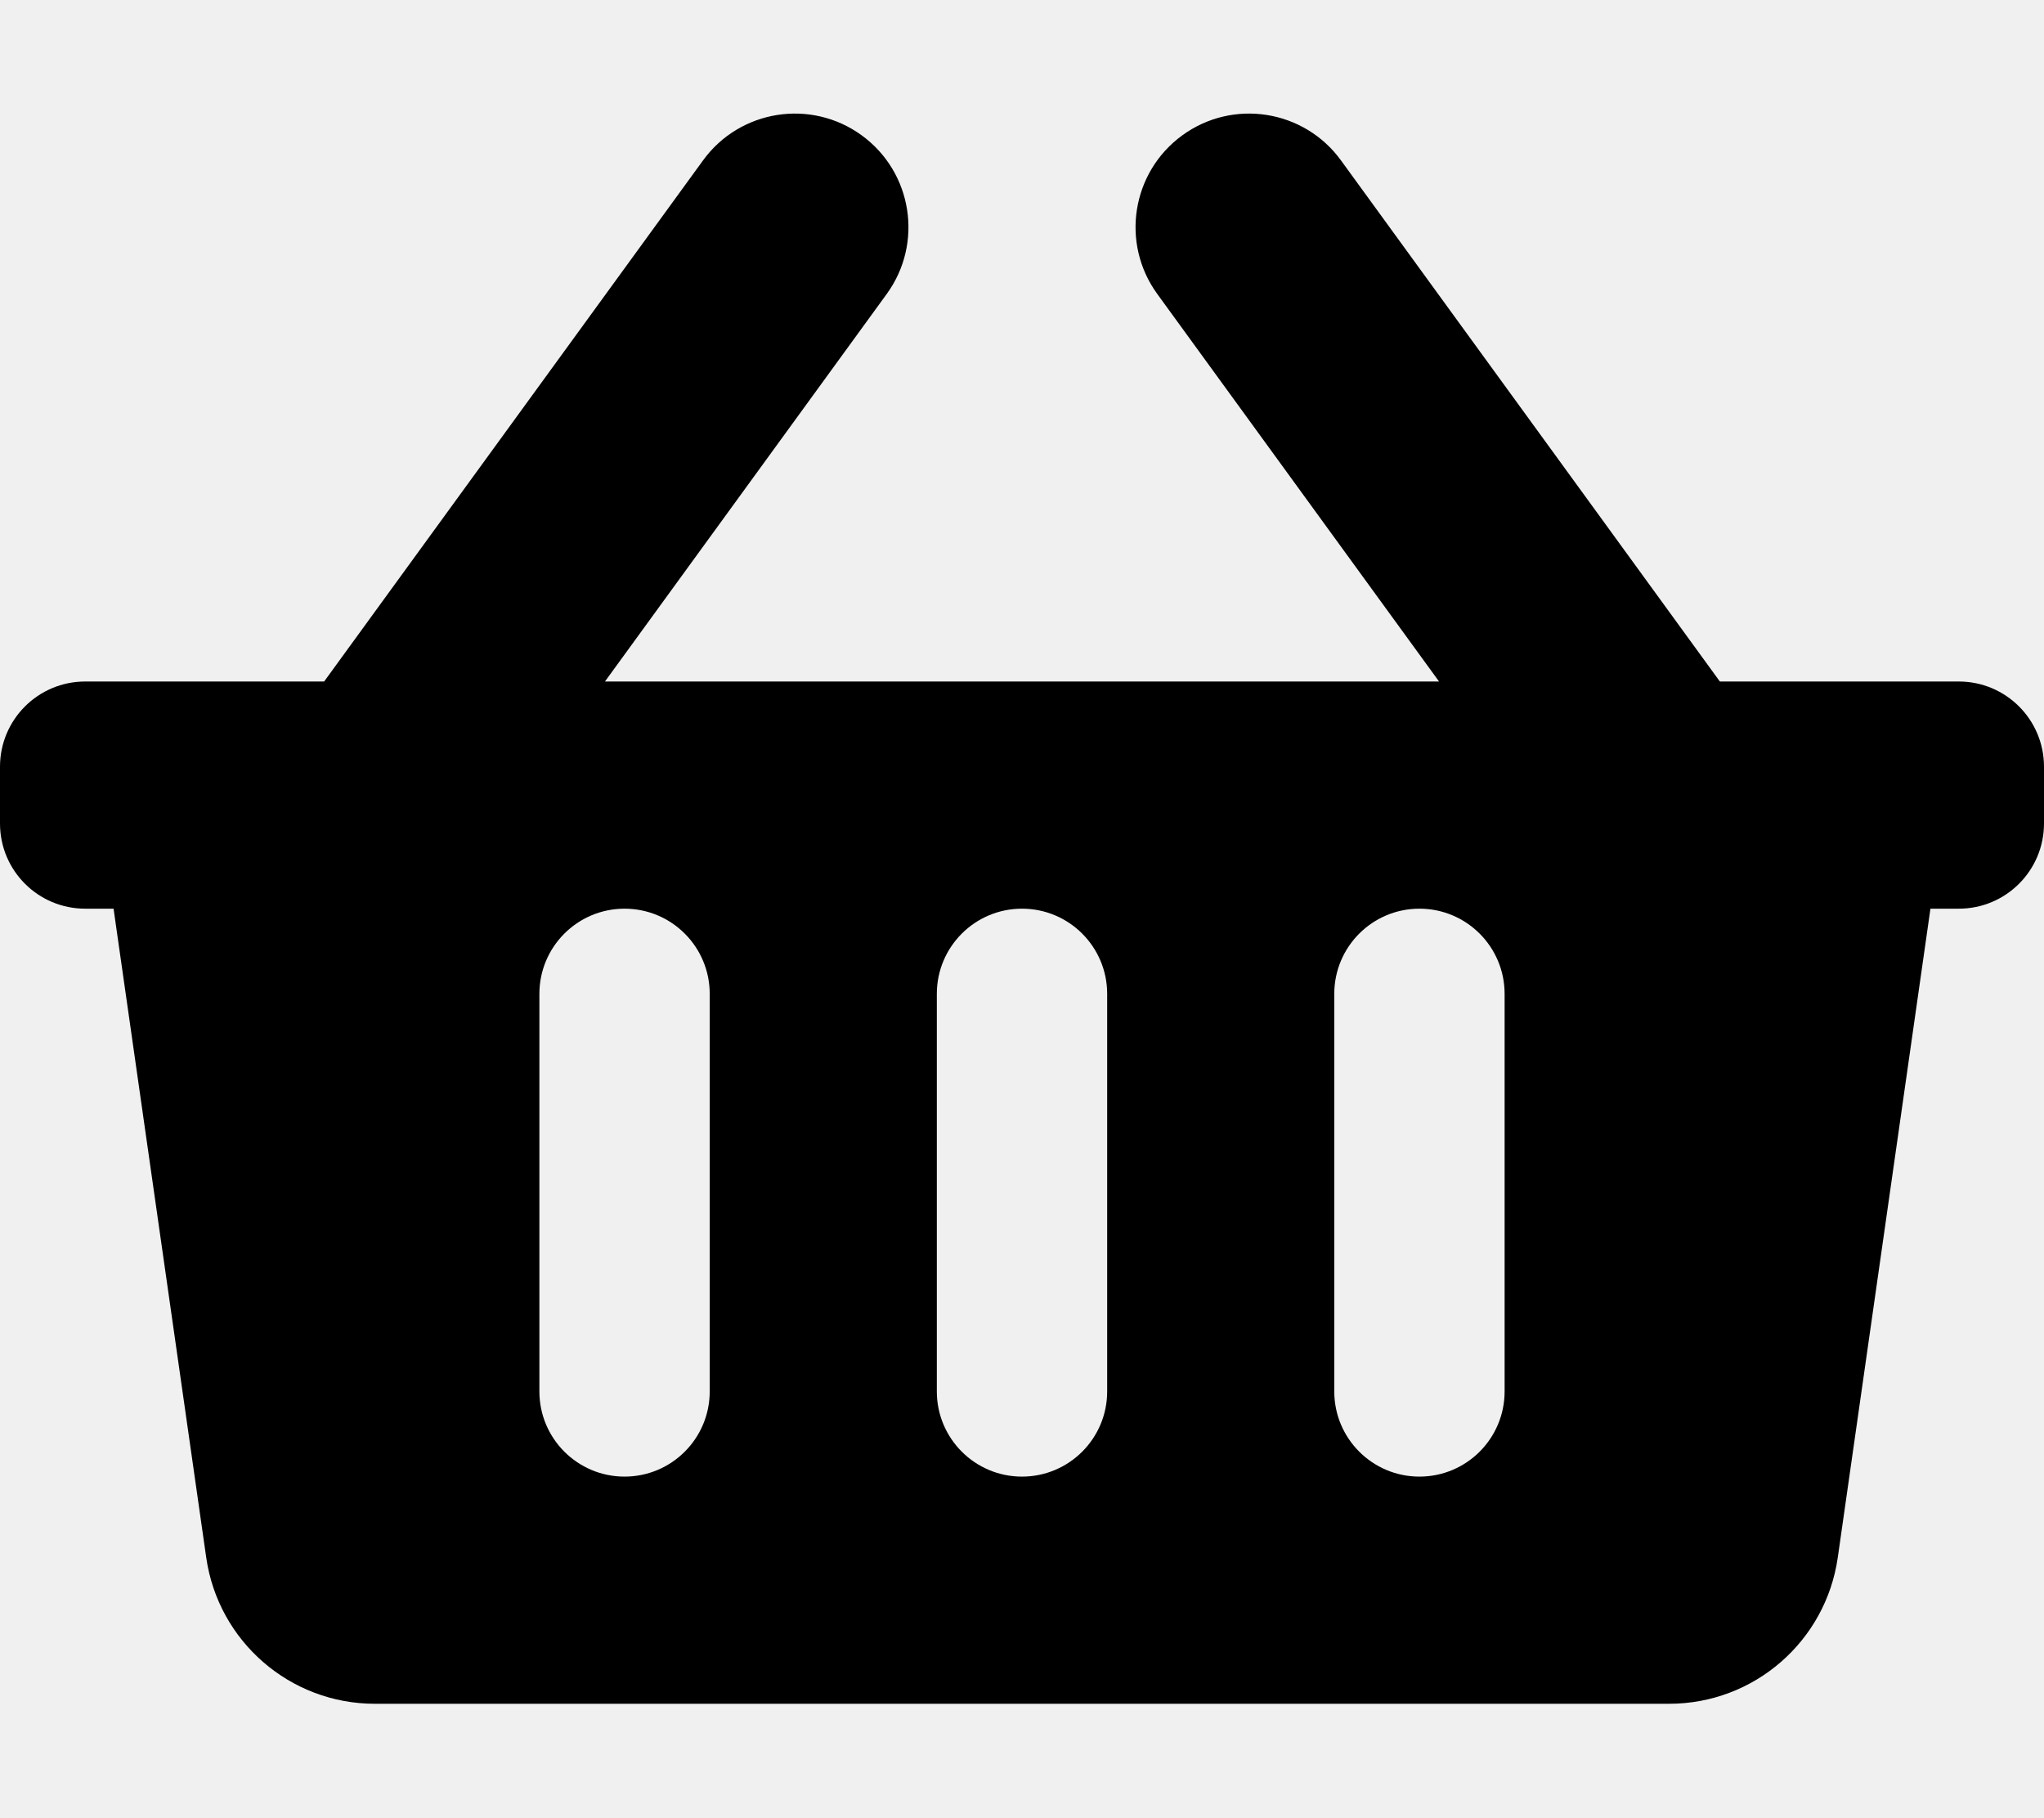
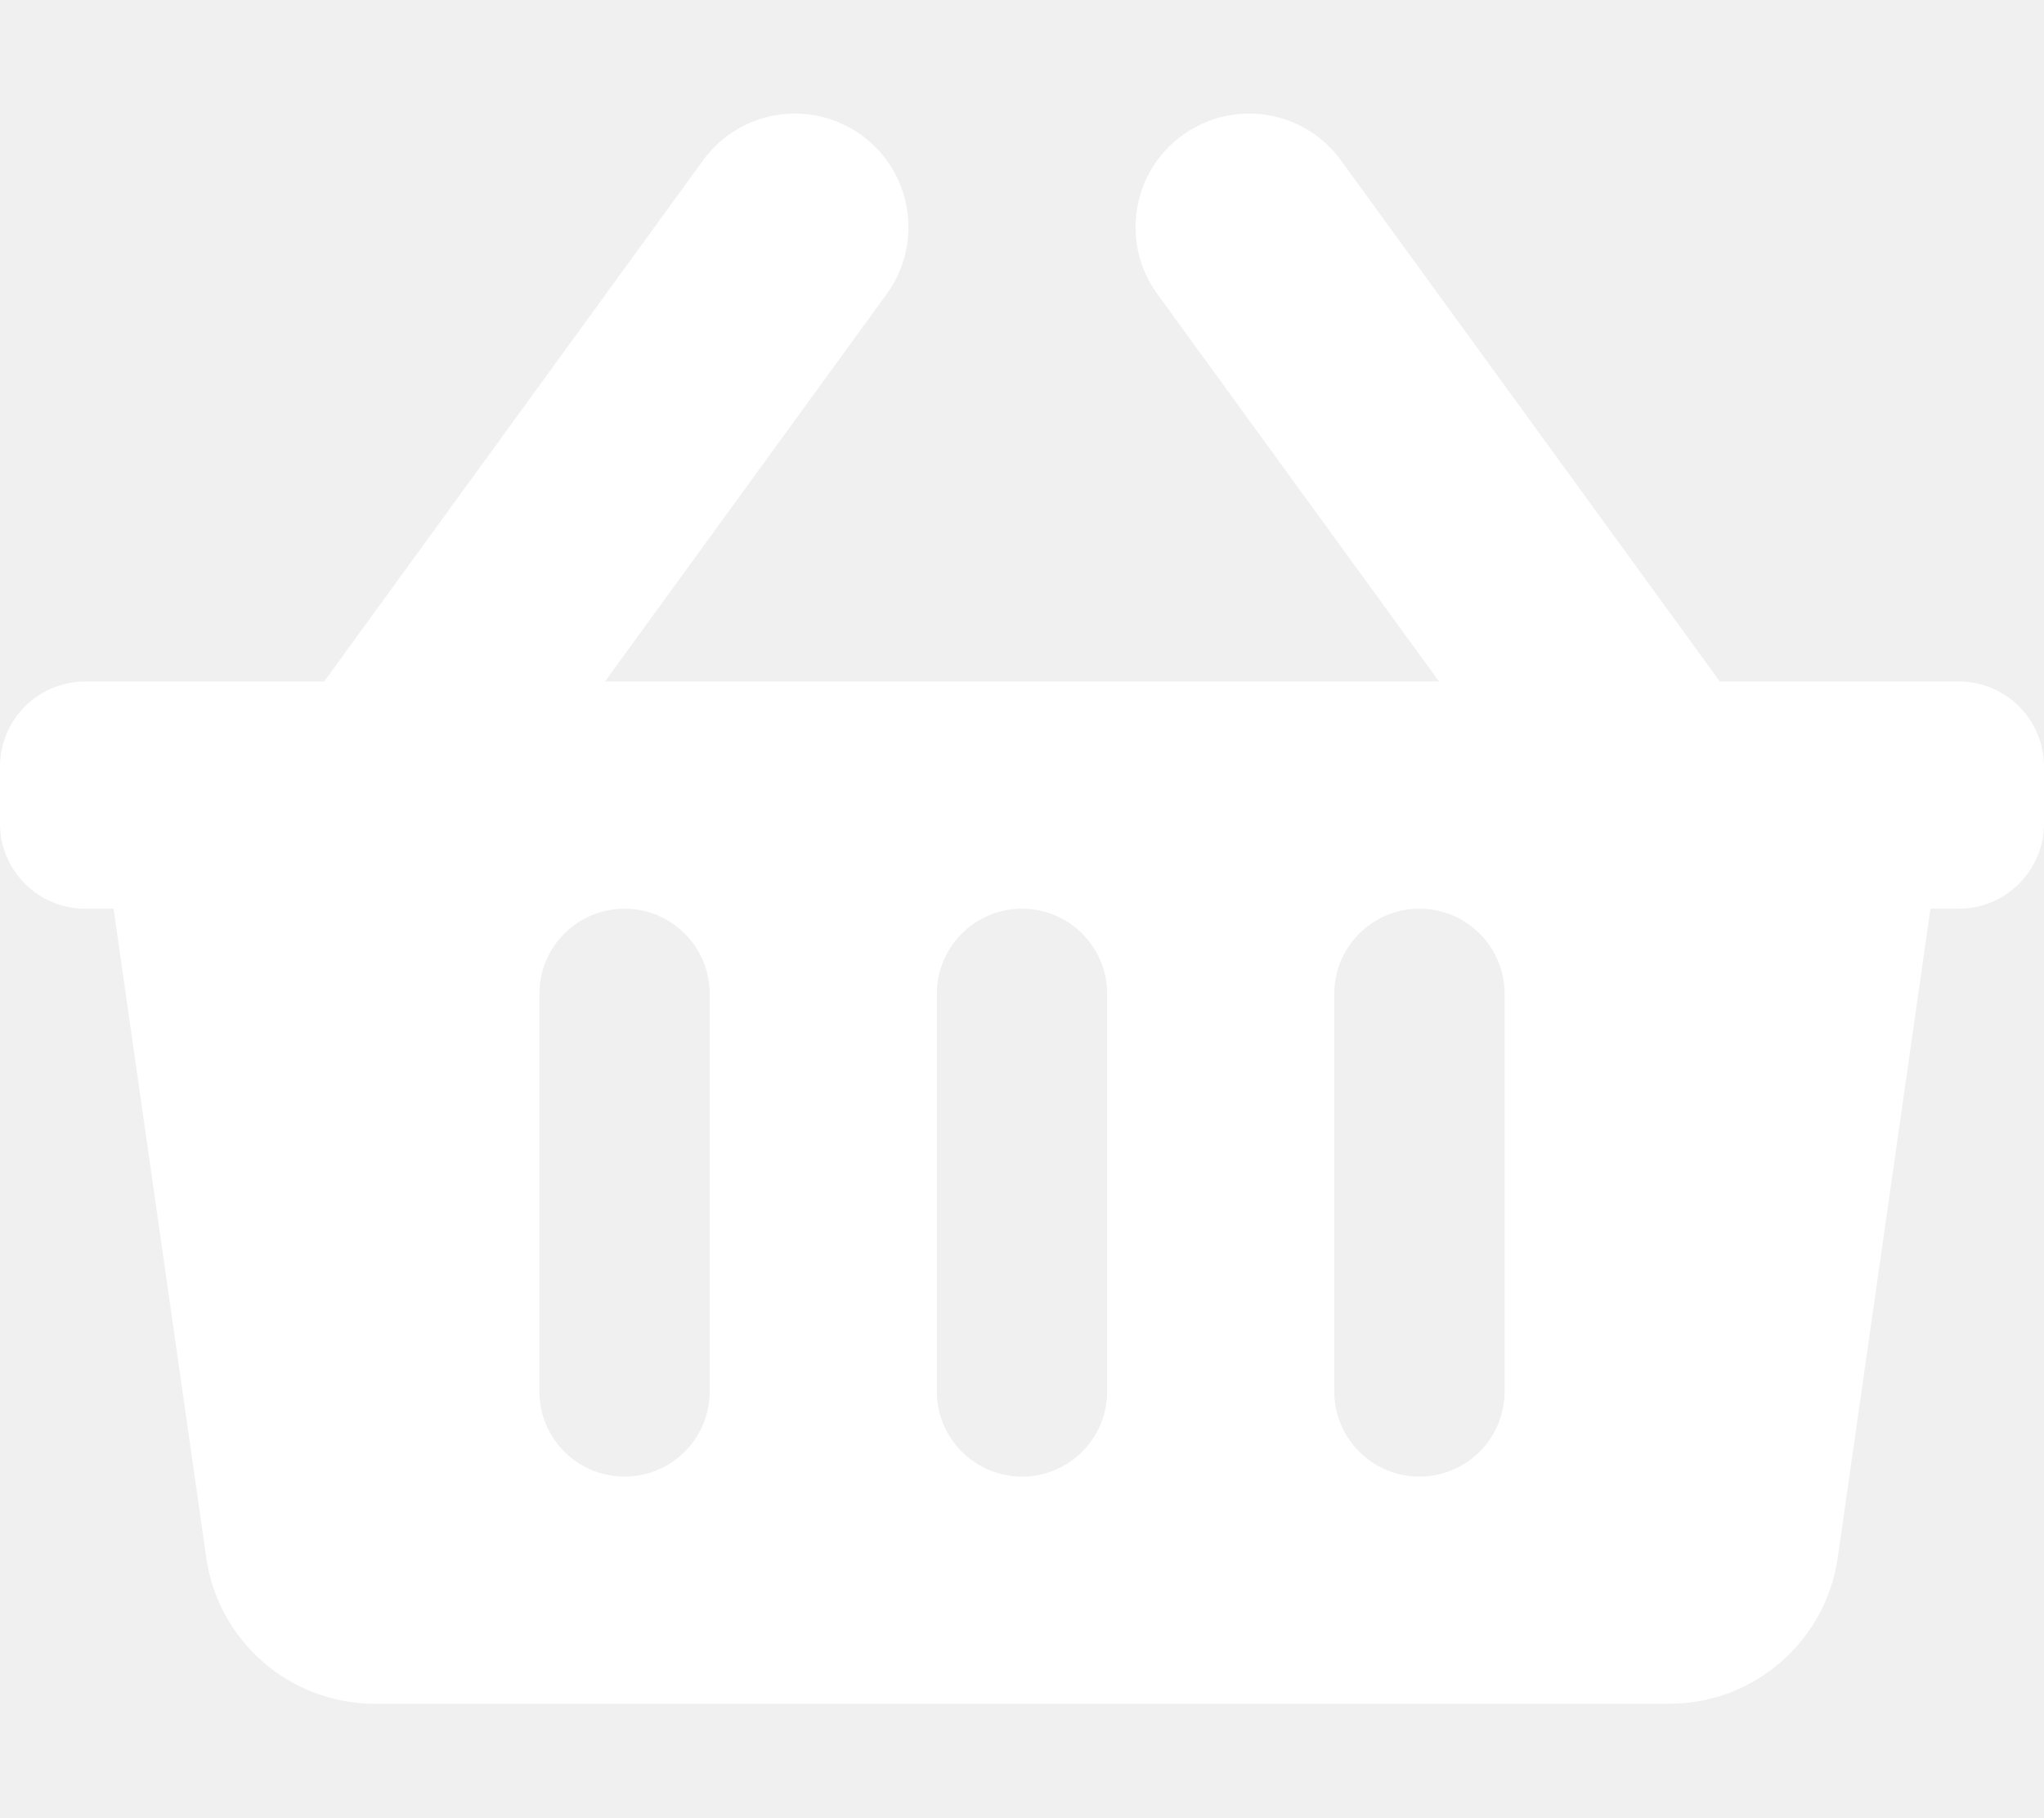
<svg xmlns="http://www.w3.org/2000/svg" aria-hidden="true" focusable="false" data-prefix="fas" data-icon="shopping-basket" class="svg-inline--fa fa-shopping-basket fa-w-18" role="img" viewBox="0 0 576 512">
-   <path fill="currentColor" d="M576 216v16c0 13.255-10.745 24-24 24h-8l-26.113 182.788C514.509 462.435 494.257 480 470.37 480H105.63c-23.887 0-44.139-17.565-47.518-41.212L32 256h-8c-13.255 0-24-10.745-24-24v-16c0-13.255 10.745-24 24-24h67.341l106.78-146.821c10.395-14.292 30.407-17.453 44.701-7.058 14.293 10.395 17.453 30.408 7.058 44.701L170.477 192h235.046L326.12 82.821c-10.395-14.292-7.234-34.306 7.059-44.701 14.291-10.395 34.306-7.235 44.701 7.058L484.659 192H552c13.255 0 24 10.745 24 24zM312 392V280c0-13.255-10.745-24-24-24s-24 10.745-24 24v112c0 13.255 10.745 24 24 24s24-10.745 24-24zm112 0V280c0-13.255-10.745-24-24-24s-24 10.745-24 24v112c0 13.255 10.745 24 24 24s24-10.745 24-24zm-224 0V280c0-13.255-10.745-24-24-24s-24 10.745-24 24v112c0 13.255 10.745 24 24 24s24-10.745 24-24z" />
+   <path fill="white" d="M576 216v16c0 13.255-10.745 24-24 24h-8l-26.113 182.788C514.509 462.435 494.257 480 470.37 480H105.63c-23.887 0-44.139-17.565-47.518-41.212L32 256h-8c-13.255 0-24-10.745-24-24v-16c0-13.255 10.745-24 24-24h67.341l106.78-146.821c10.395-14.292 30.407-17.453 44.701-7.058 14.293 10.395 17.453 30.408 7.058 44.701L170.477 192h235.046L326.12 82.821c-10.395-14.292-7.234-34.306 7.059-44.701 14.291-10.395 34.306-7.235 44.701 7.058L484.659 192H552c13.255 0 24 10.745 24 24zM312 392V280c0-13.255-10.745-24-24-24s-24 10.745-24 24v112c0 13.255 10.745 24 24 24s24-10.745 24-24zm112 0V280c0-13.255-10.745-24-24-24s-24 10.745-24 24v112c0 13.255 10.745 24 24 24s24-10.745 24-24zm-224 0V280c0-13.255-10.745-24-24-24s-24 10.745-24 24v112c0 13.255 10.745 24 24 24s24-10.745 24-24z" />
</svg>
